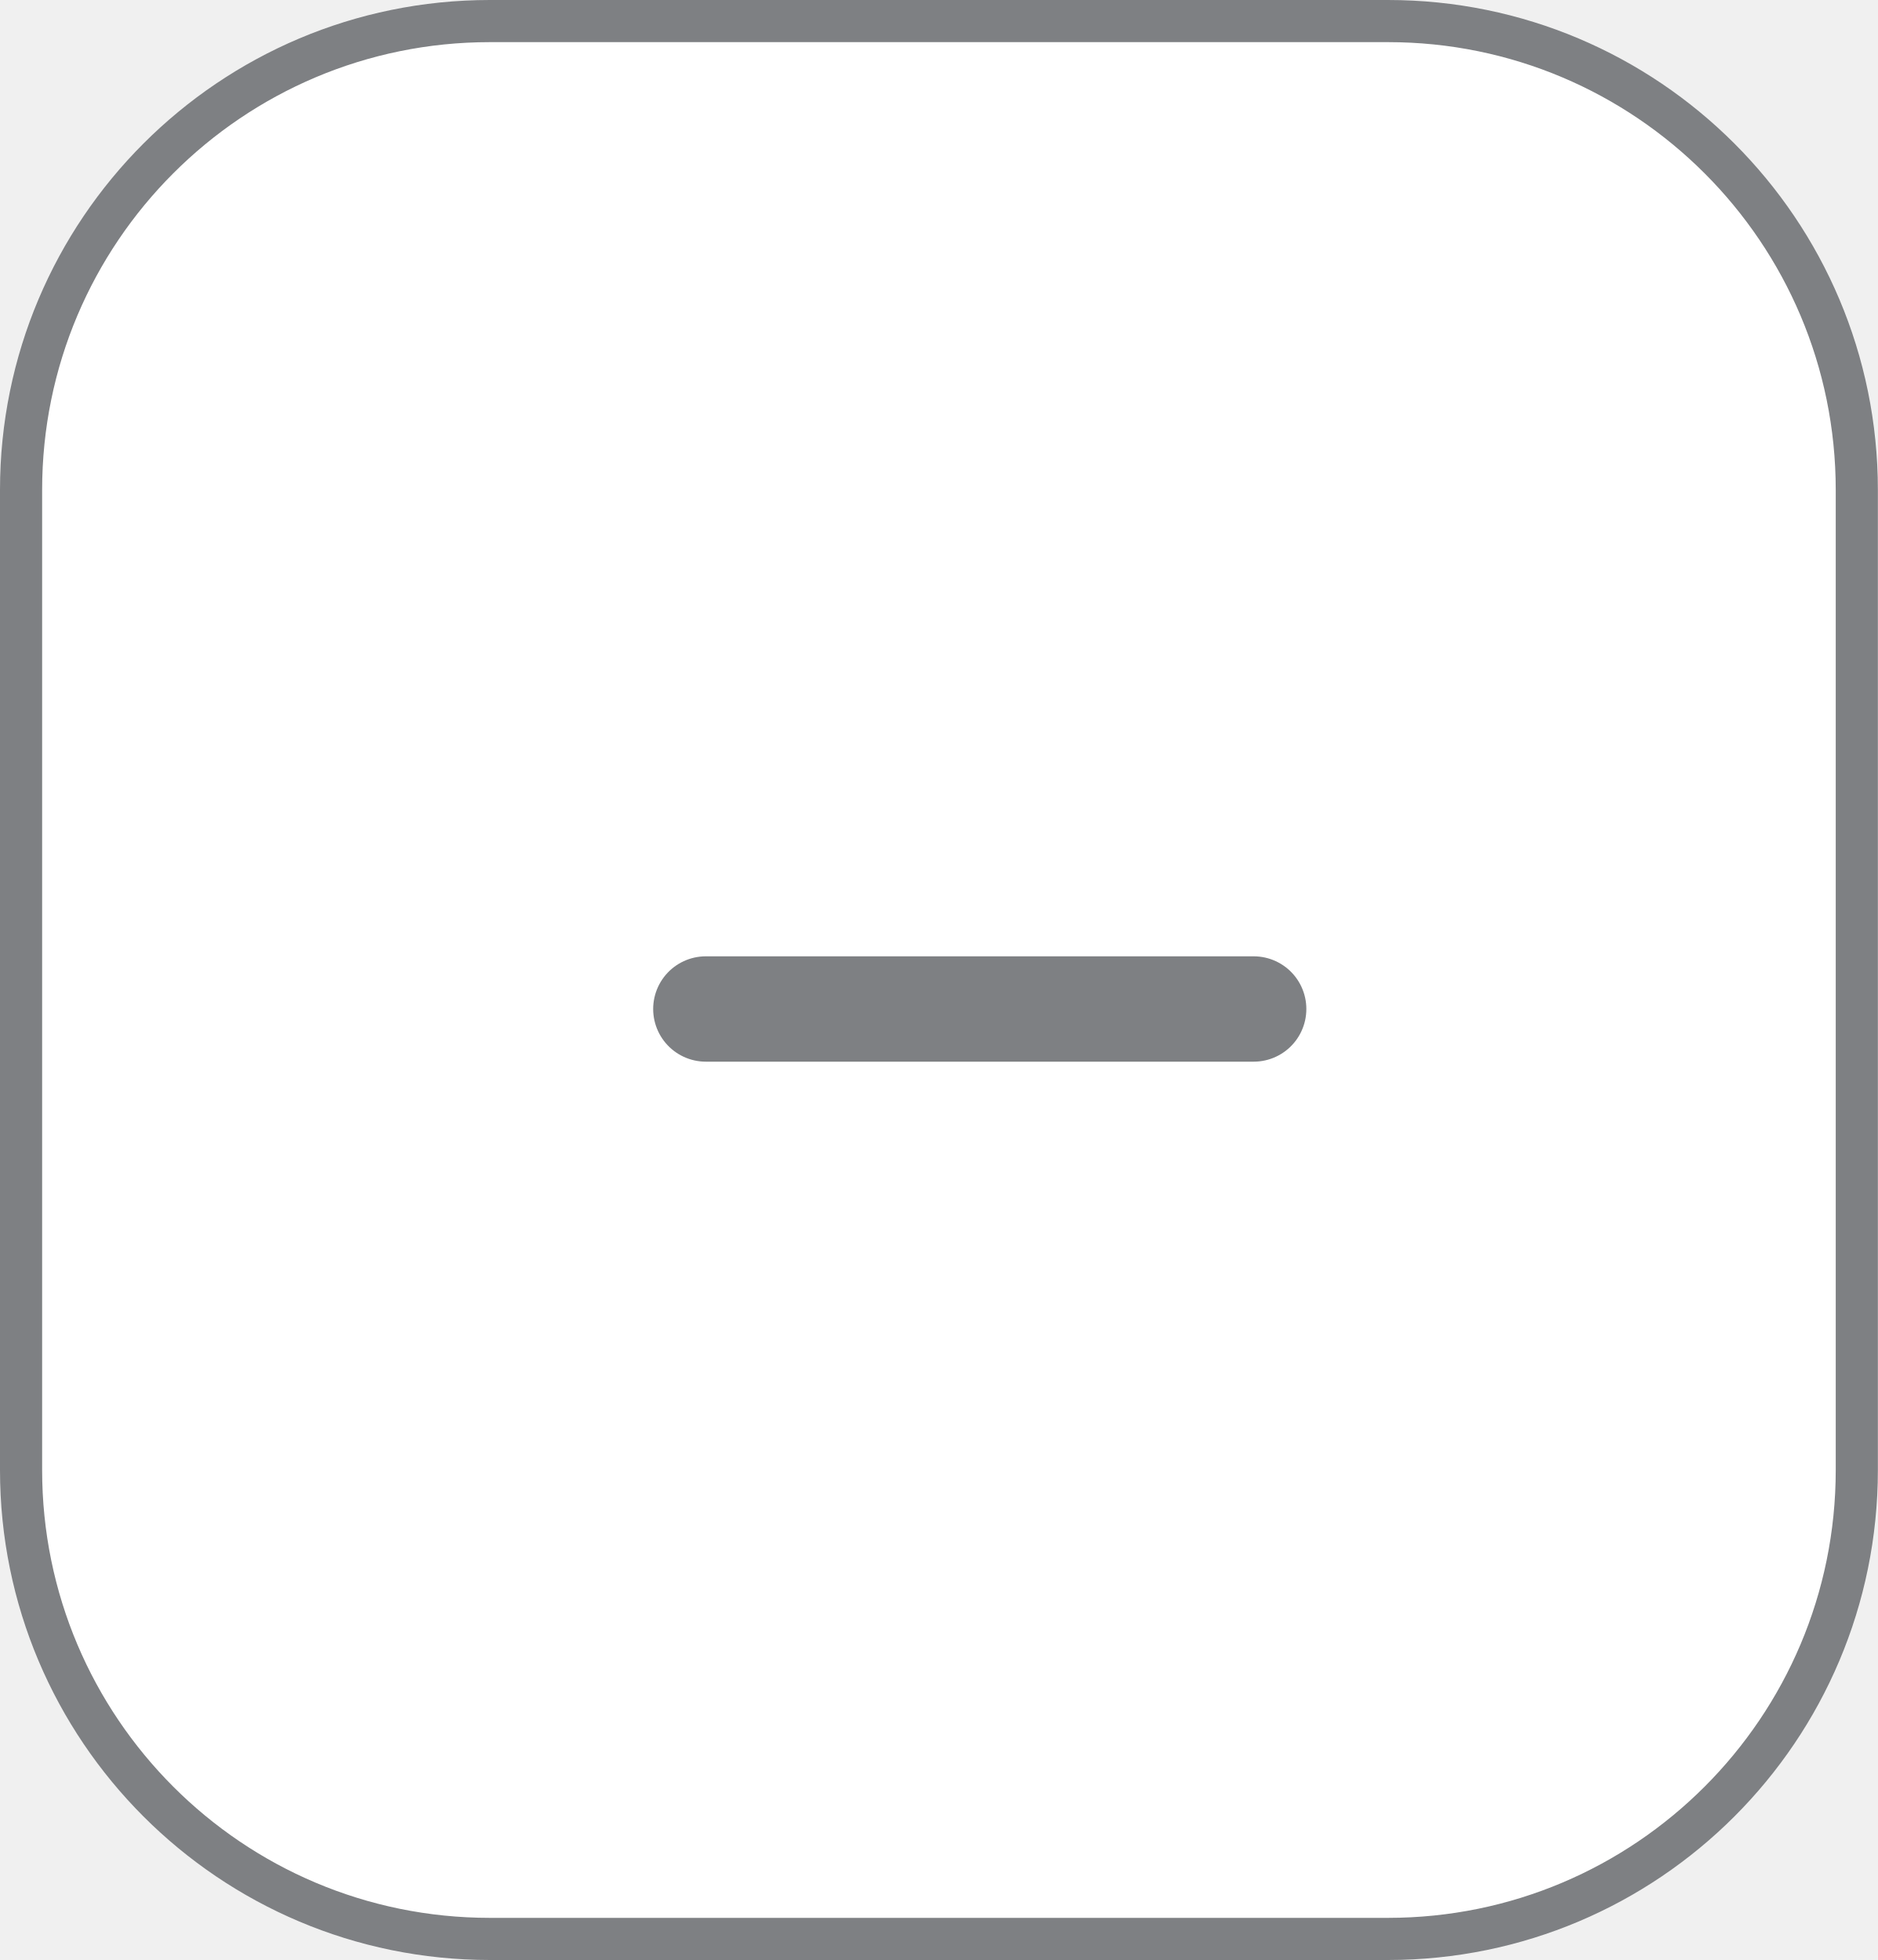
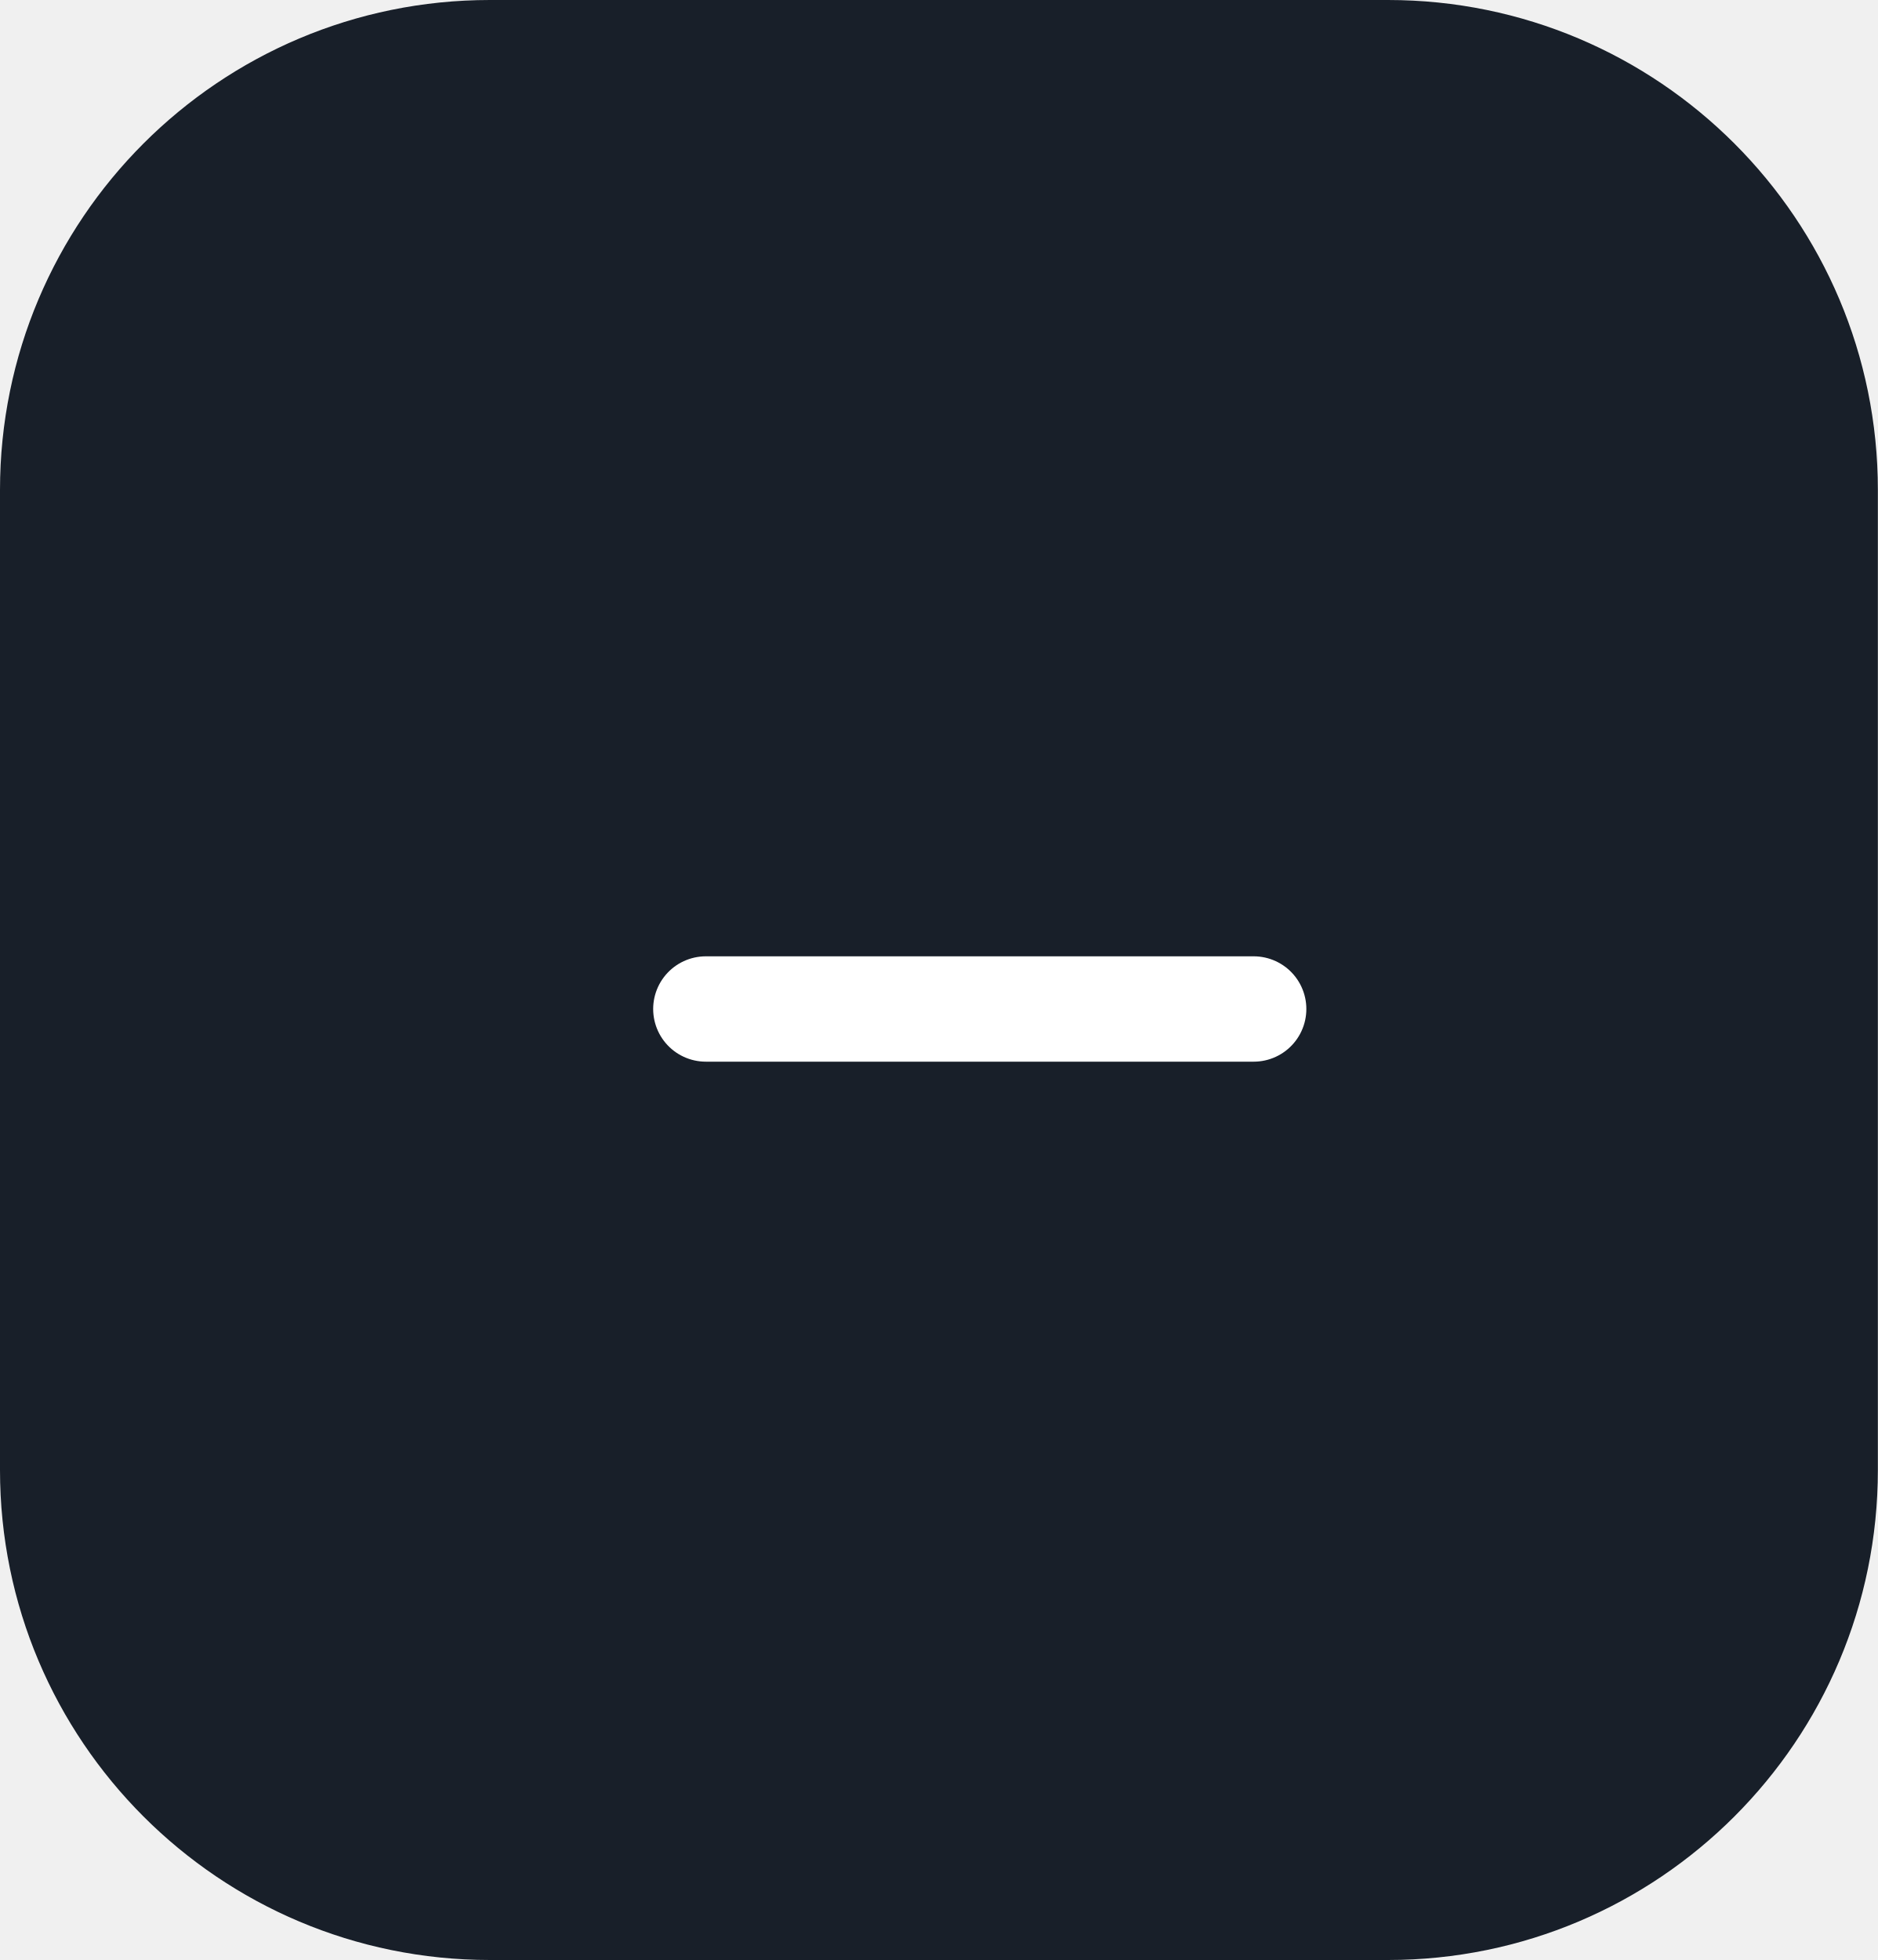
- <svg xmlns="http://www.w3.org/2000/svg" width="23" height="24" viewBox="0 0 23 24" fill="none">
-   <rect x="0.258" y="0.258" width="22.484" height="23.484" rx="5.742" fill="white" stroke="#7e8083" stroke-width="0.516" />
-   <line x1="8.645" y1="12.355" x2="15.355" y2="12.355" stroke="#7e8083" stroke-width="1.29" stroke-linecap="round" />
+ <svg xmlns="http://www.w3.org/2000/svg" width="23" height="24" viewBox="0 0 23 24" fill="#181f29">
+   <rect x="0.258" y="0.258" width="22.484" height="23.484" rx="5.742" fill="#181f29" stroke="#181f29" stroke-width="0.516" />
+   <line x1="8.645" y1="12.355" x2="15.355" y2="12.355" stroke="white" stroke-width="1.29" stroke-linecap="round" />
</svg>
